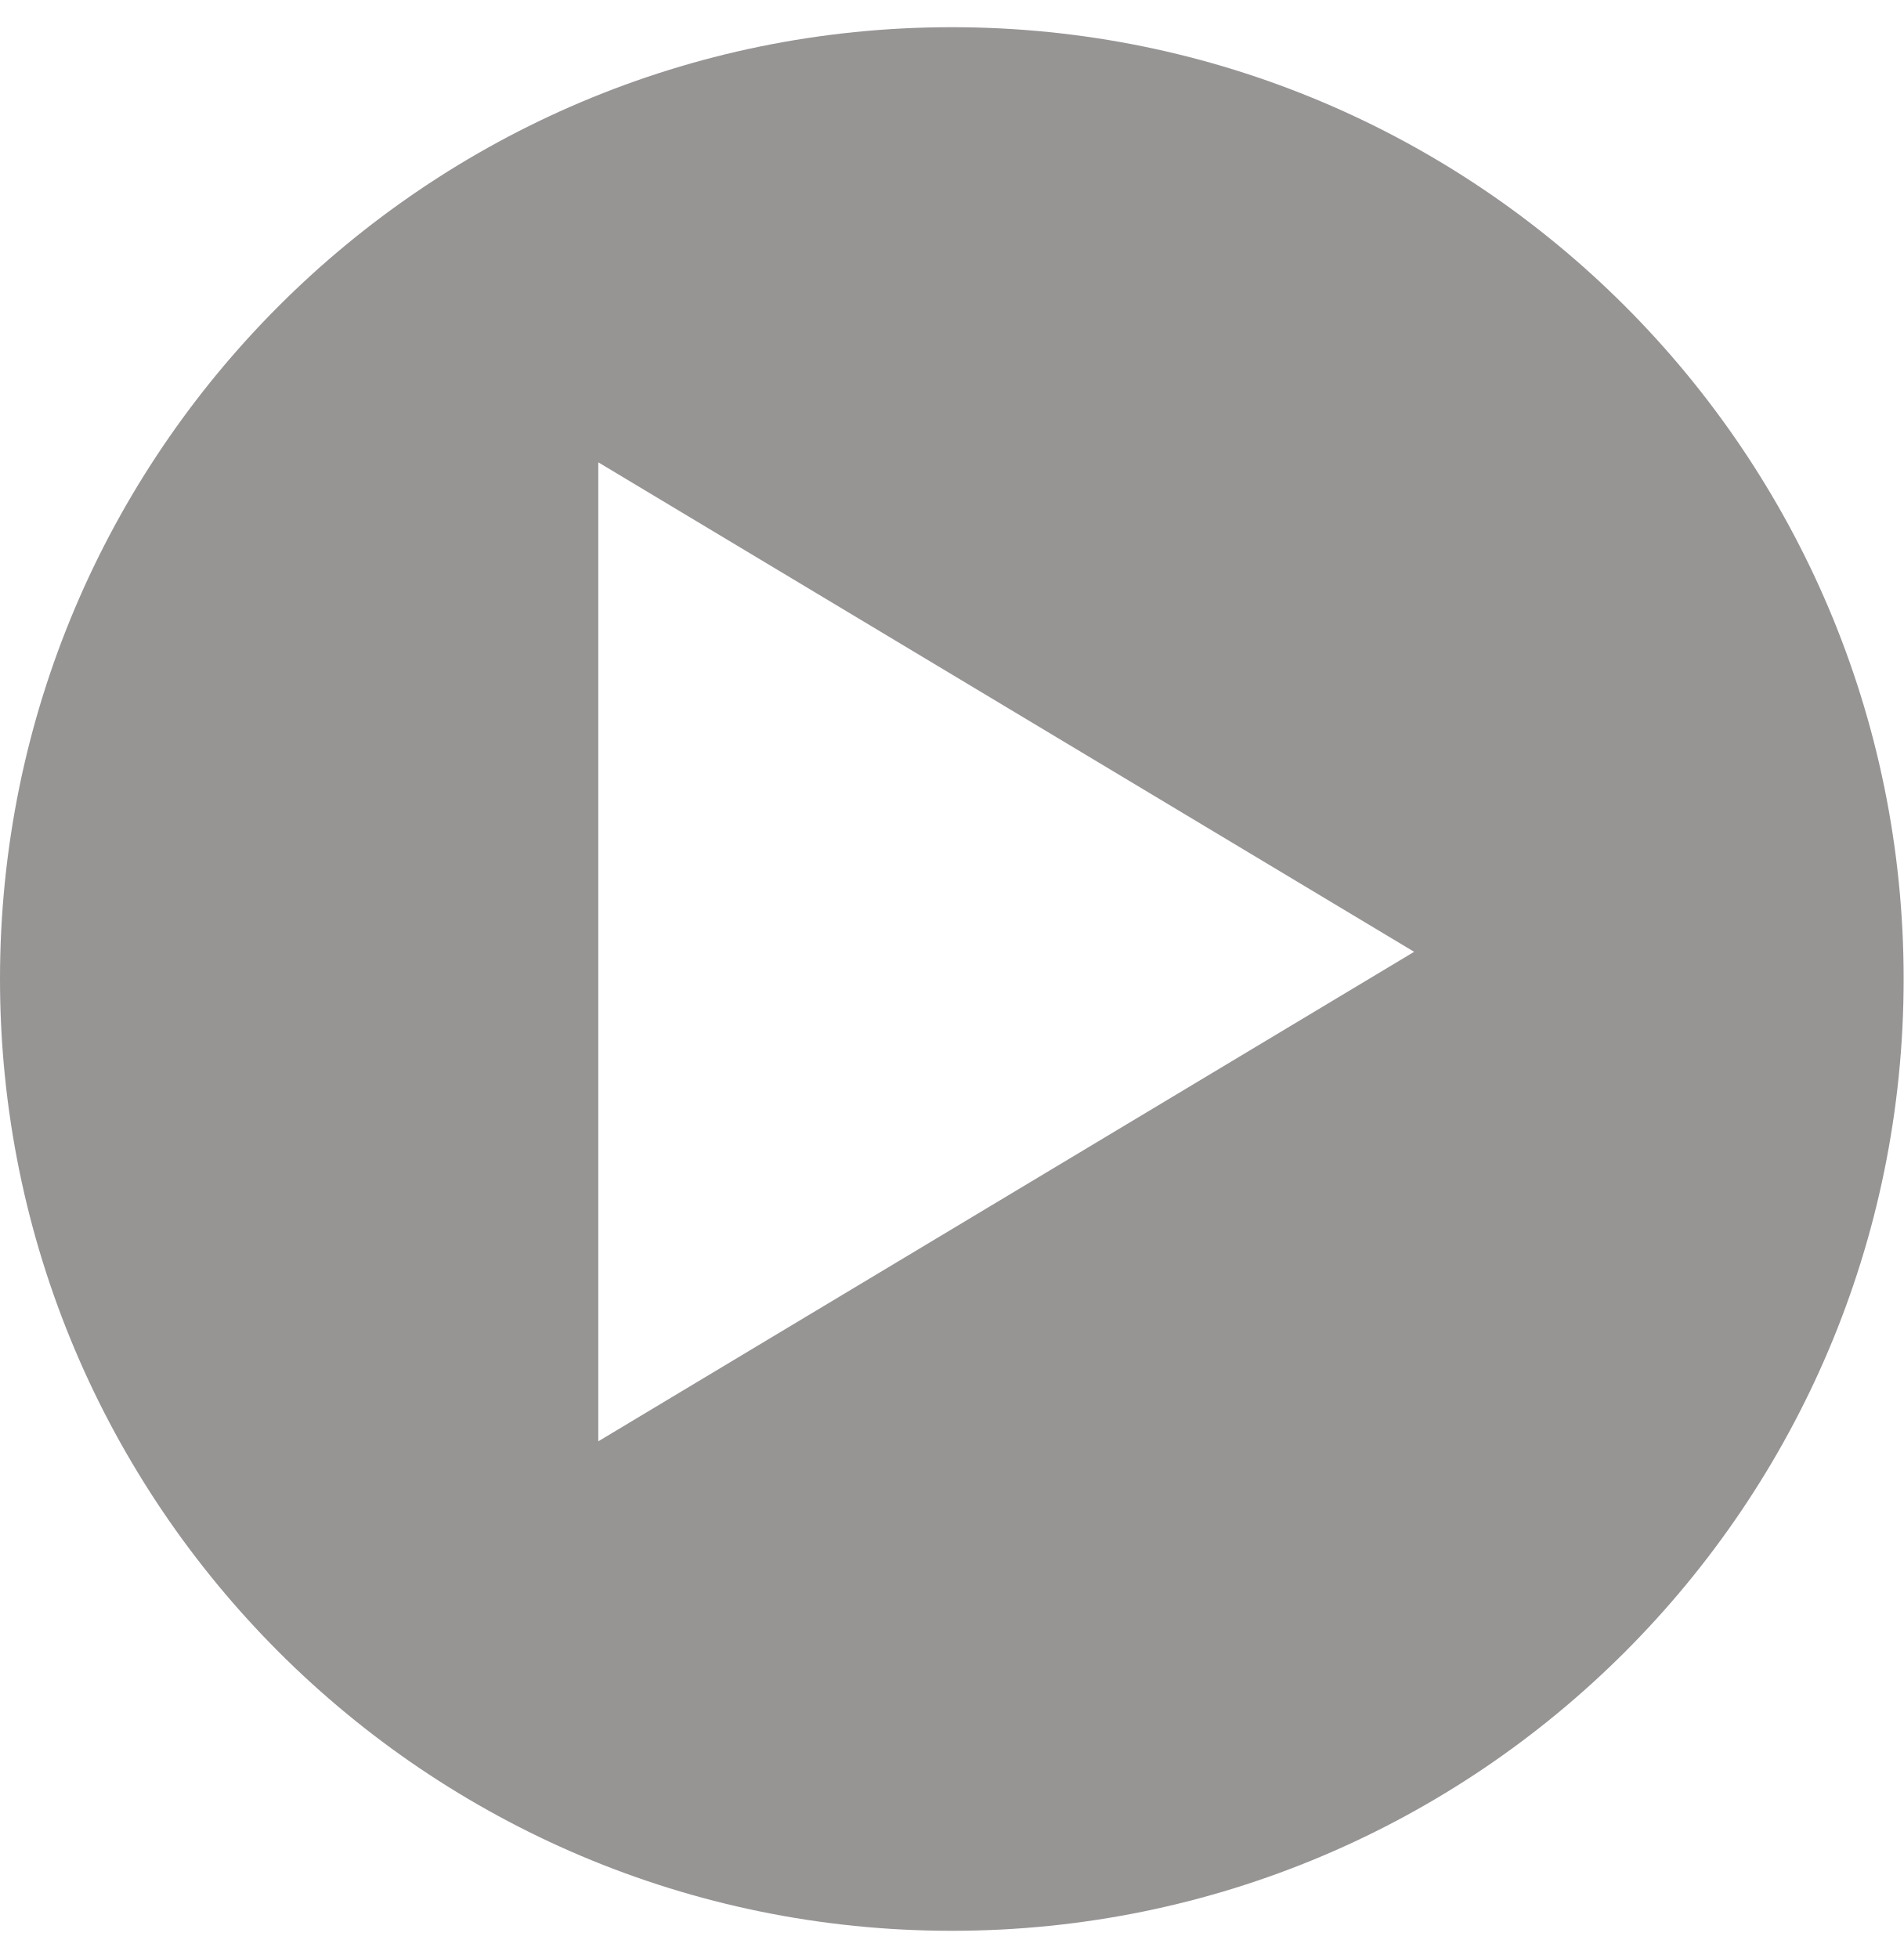
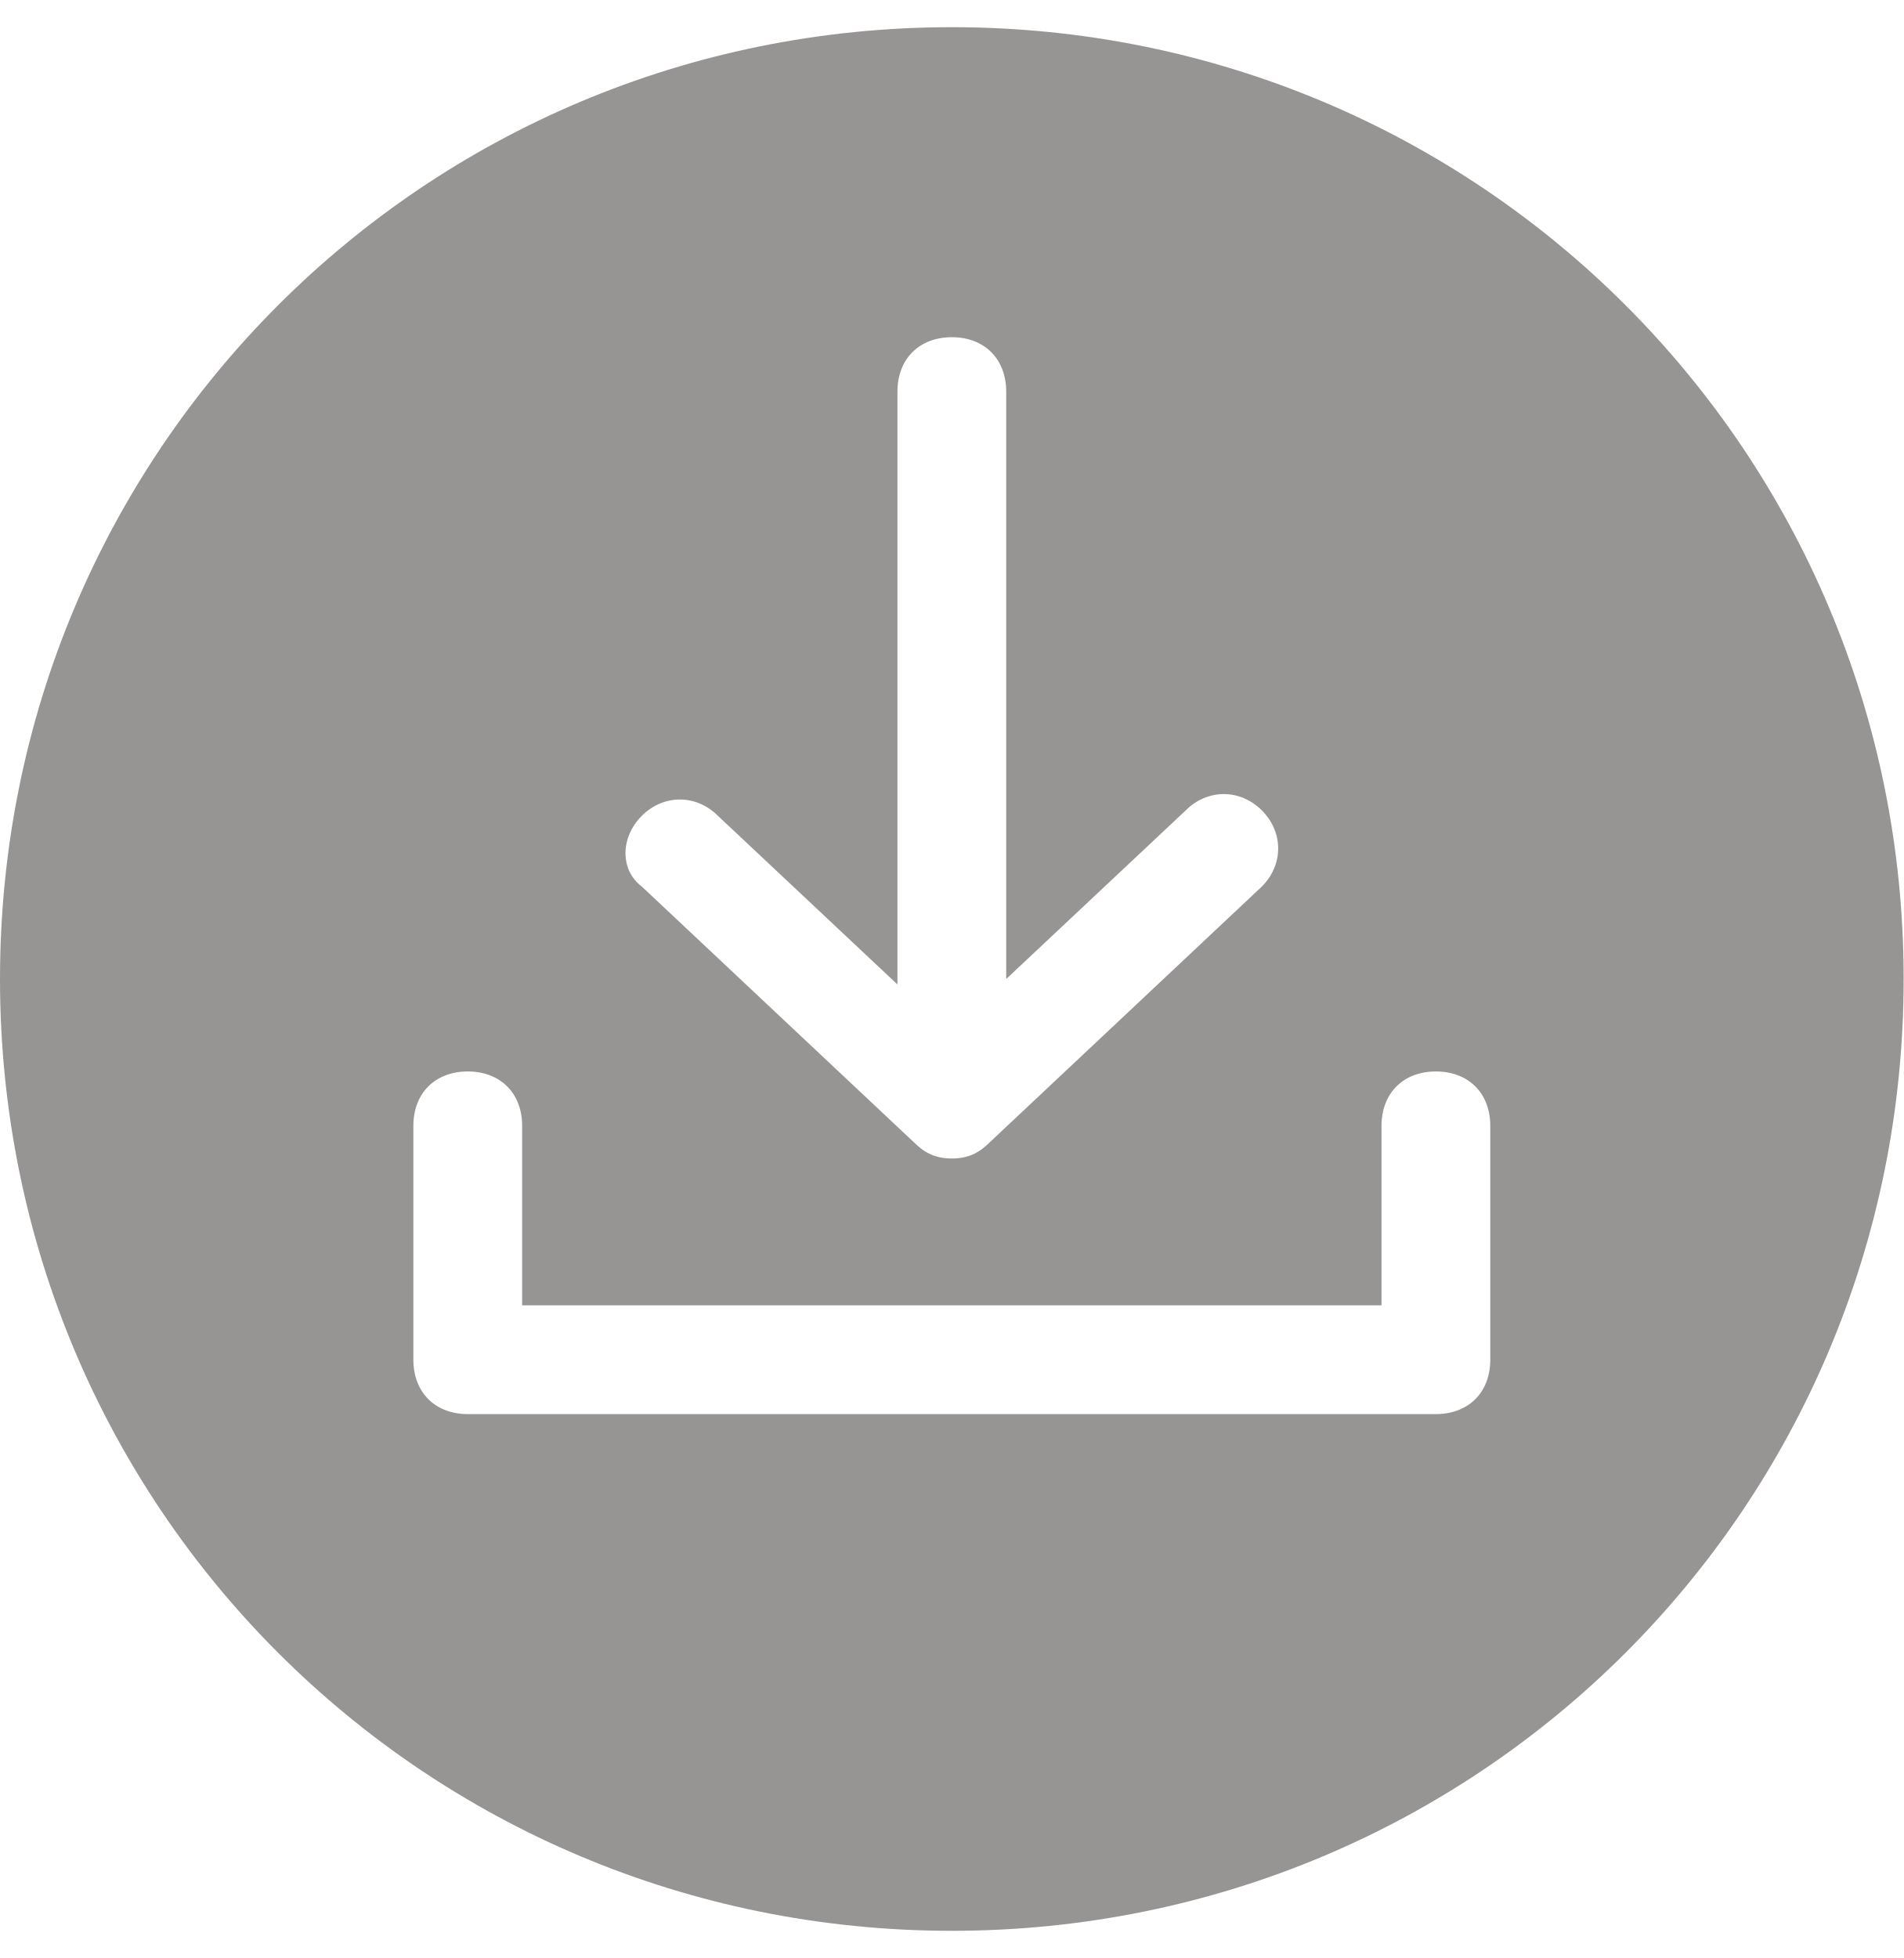
- <svg xmlns="http://www.w3.org/2000/svg" width="35px" height="36px" viewBox="0 0 35 36" version="1.1">
-   <defs />
-   <g id="Page-1" stroke="none" stroke-width="1" fill="none" fill-rule="evenodd">
-     <g id="Datos/instituciones/pemex/estudios" transform="translate(-915, -555)" fill="#979494">
-       <path d="M932.5,590.5 C942.165,590.5 950,582.665 950,573 C950,563.335 942.165,555.5 932.5,555.5 C922.835,555.5 915,563.335 915,573 C915,582.665 922.835,590.5 932.5,590.5 Z M941,572.5 L926,581.5 L926,563.5 L941,572.5 Z" id="Oval-21" />
-     </g>
-   </g>
+ <svg xmlns="http://www.w3.org/2000/svg" version="1.1" id="Layer_1" x="0px" y="0px" viewBox="0 0 35 36" enable-background="new 0 0 35 36" xml:space="preserve">
+   <path fill="#979494" d="M17.5,0.5C7.8,0.5,0,8.3,0,18s7.8,17.5,17.5,17.5S35,27.7,35,18S27.2,0.5,17.5,0.5z M11.8,15  c0.4-0.4,1-0.4,1.4,0l3.3,3.1V7.2c0-0.6,0.4-1,1-1c0.6,0,1,0.4,1,1V18l3.3-3.1c0.4-0.4,1-0.4,1.4,0c0.4,0.4,0.4,1,0,1.4l-5,4.7  c-0.2,0.2-0.4,0.3-0.7,0.3s-0.5-0.1-0.7-0.3l-5-4.7C11.4,16,11.4,15.4,11.8,15z M27.4,25c0,0.6-0.4,1-1,1H8.6c-0.6,0-1-0.4-1-1v-4.3  c0-0.6,0.4-1,1-1s1,0.4,1,1V24h15.8v-3.3c0-0.6,0.4-1,1-1s1,0.4,1,1V25z" />
</svg>
